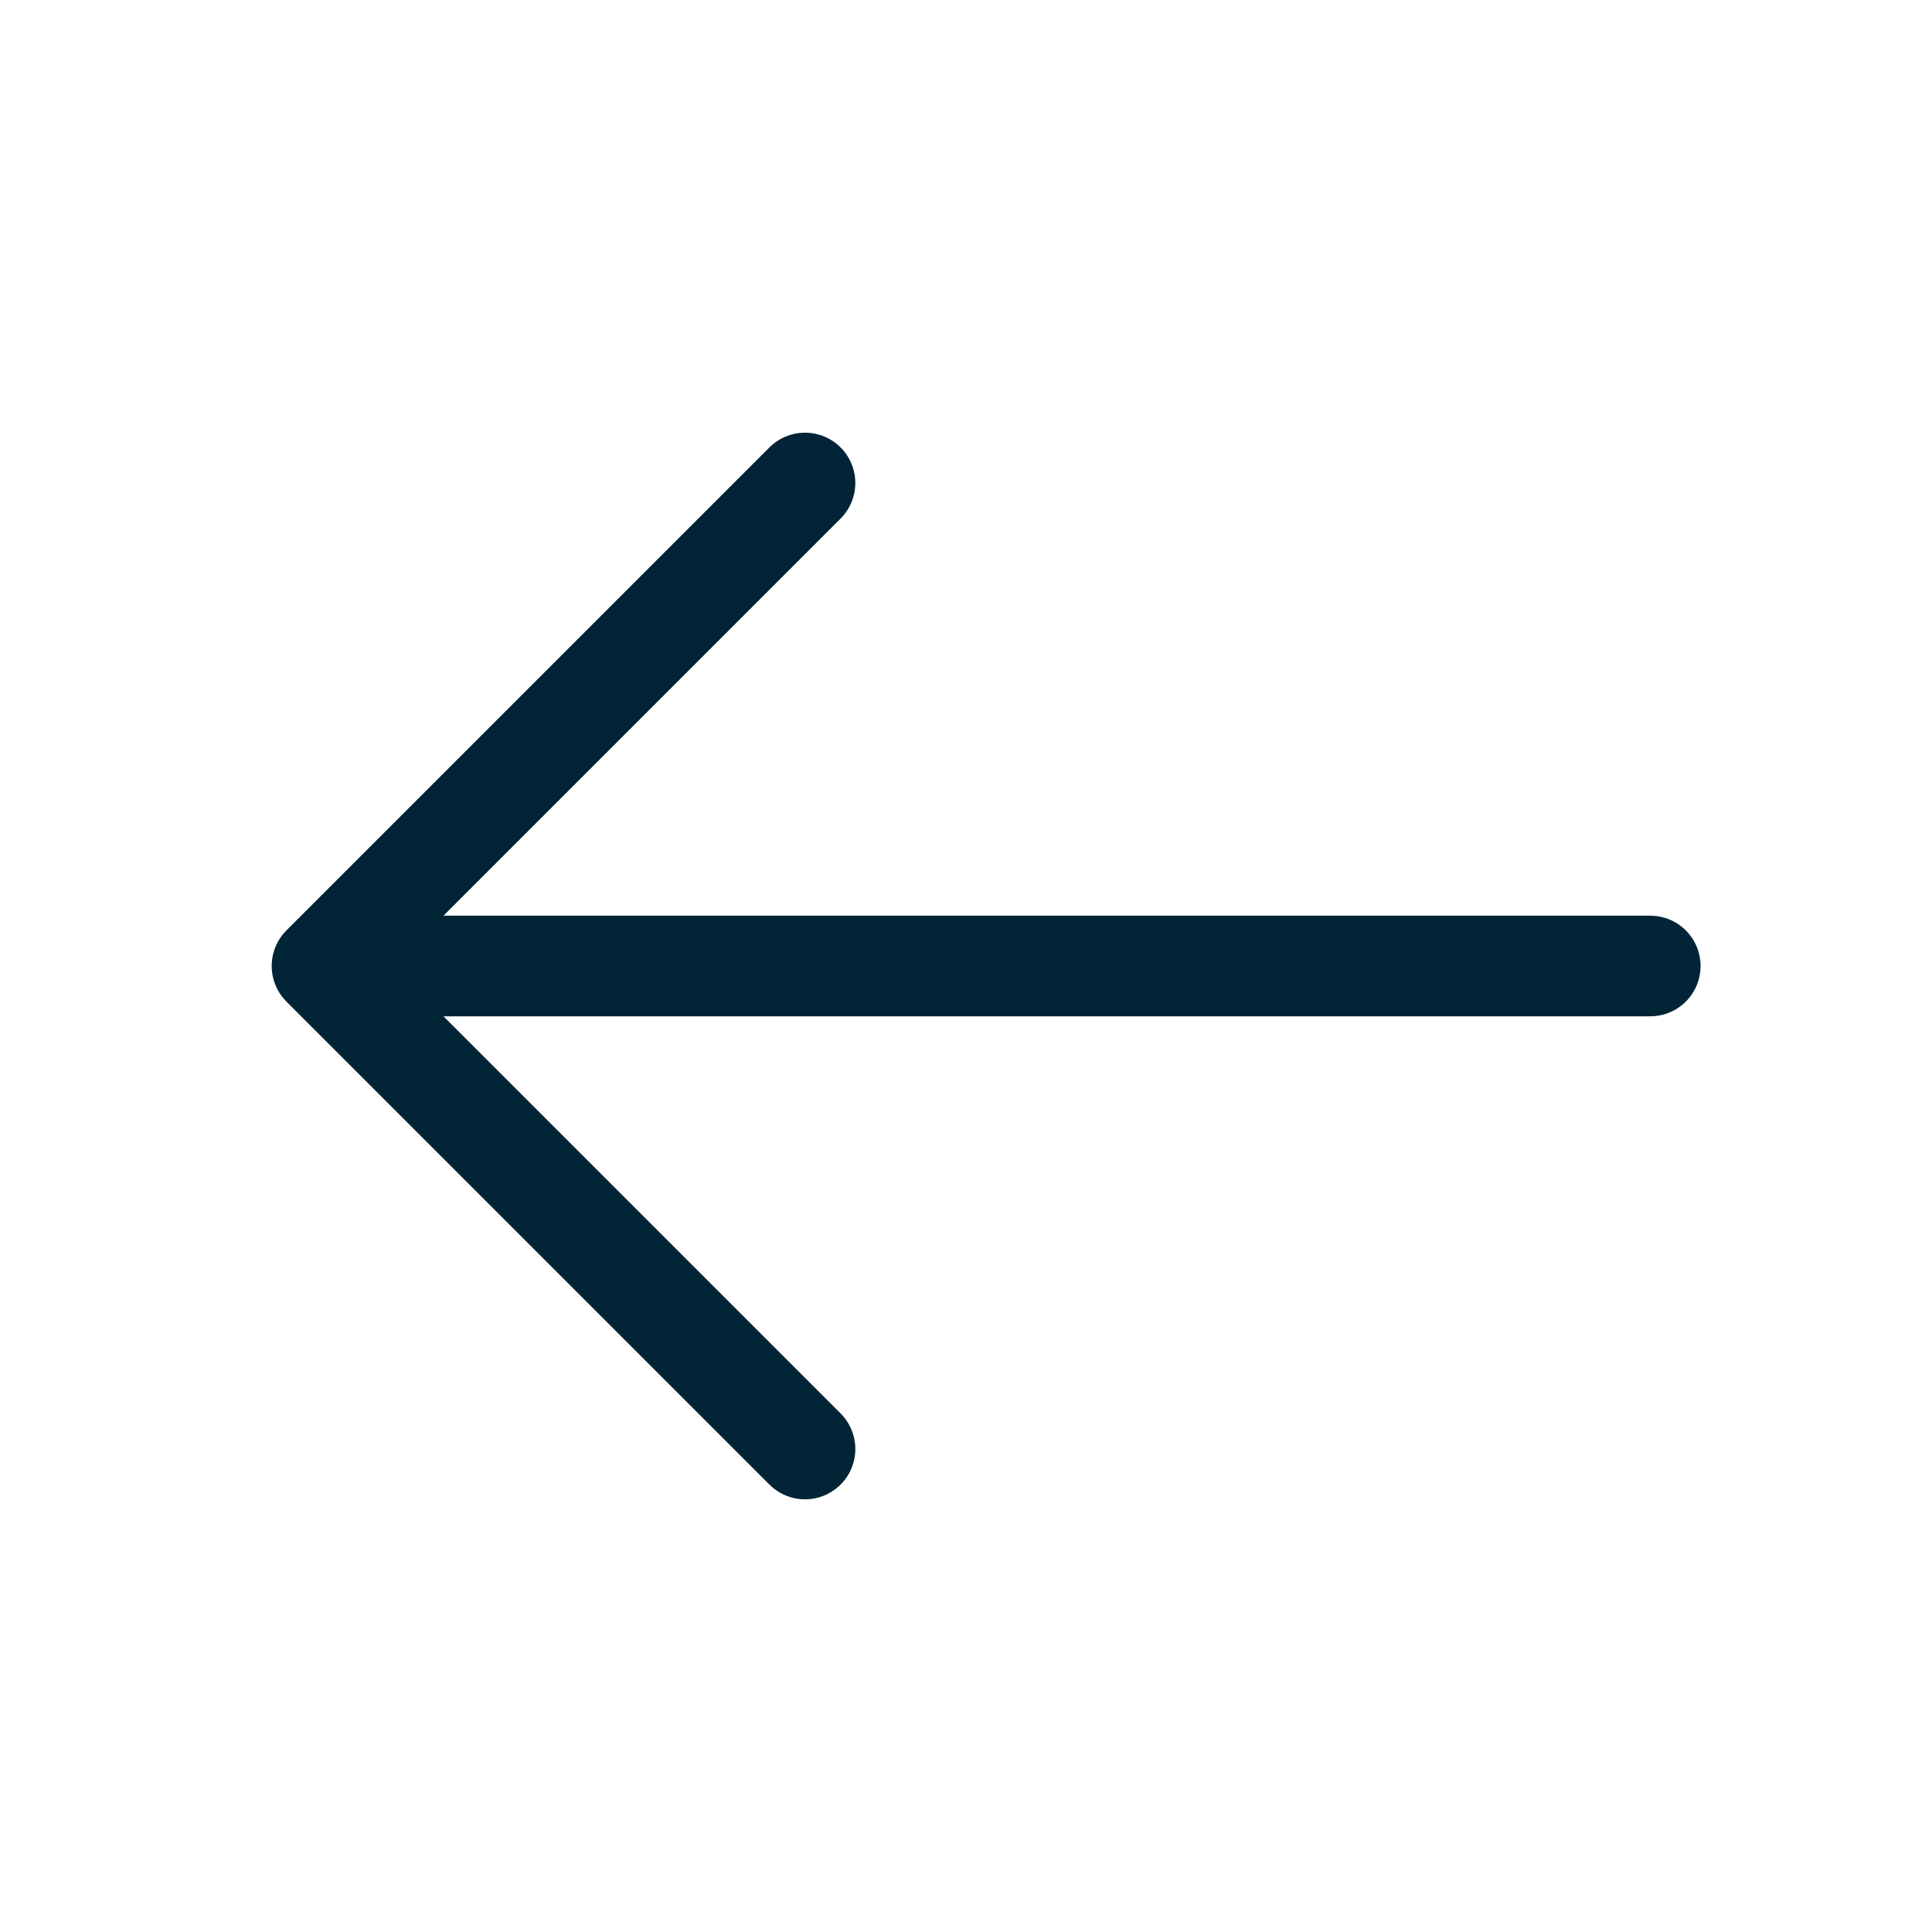
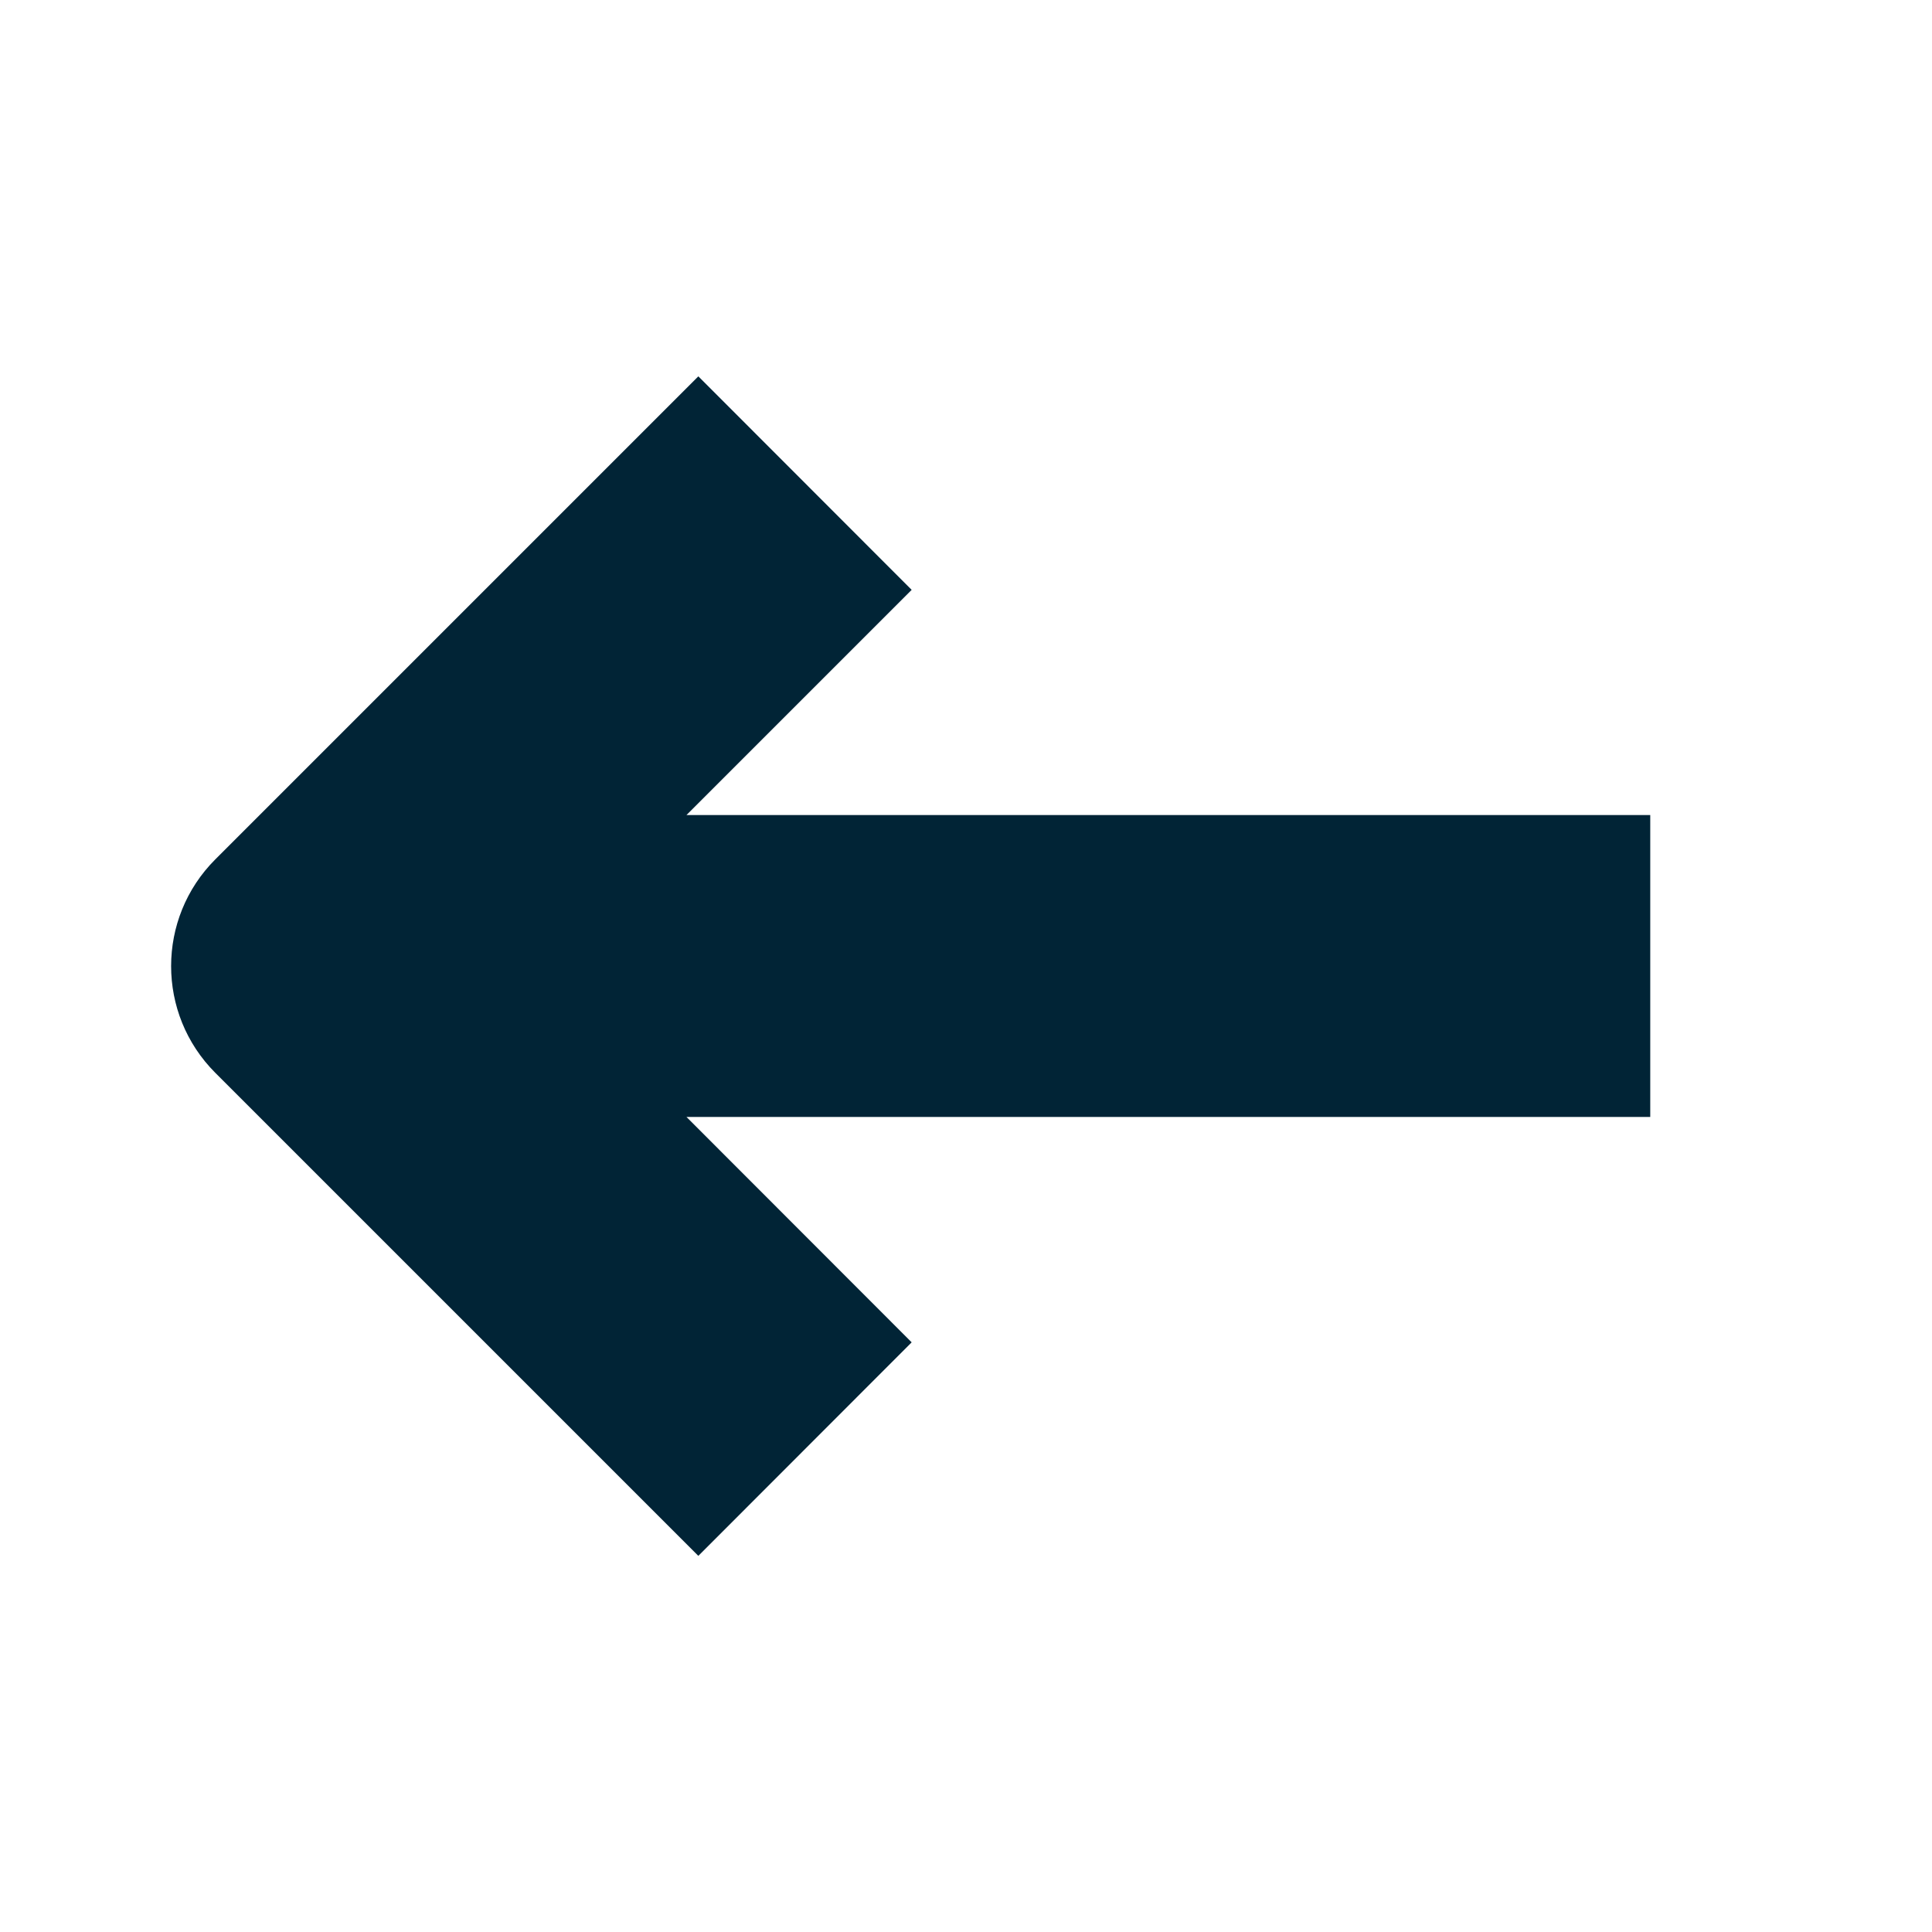
- <svg xmlns="http://www.w3.org/2000/svg" viewBox="0 0 48 48" width="48" height="48" fill="none" stroke="#012436" stroke-width="2.5" stroke-linecap="round" stroke-linejoin="round">
-   <path d="M41 24H8M20 12L8 24l12 12" />
+ <svg xmlns="http://www.w3.org/2000/svg" viewBox="0 0 96 96" width="96" height="96">
+   <path transform="translate(8.50 18.70)" fill="#012436" d="M 36.8 10.61 L 25.61 21.8 L 73.5 21.8 L 73.5 36.8 L 25.61 36.8 L 36.8 48 L 26.2 58.61 L 2.2 34.61 C -0.73 31.68 -0.73 26.93 2.2 24 L 26.2 0 L 36.8 10.61 Z" />
</svg>
